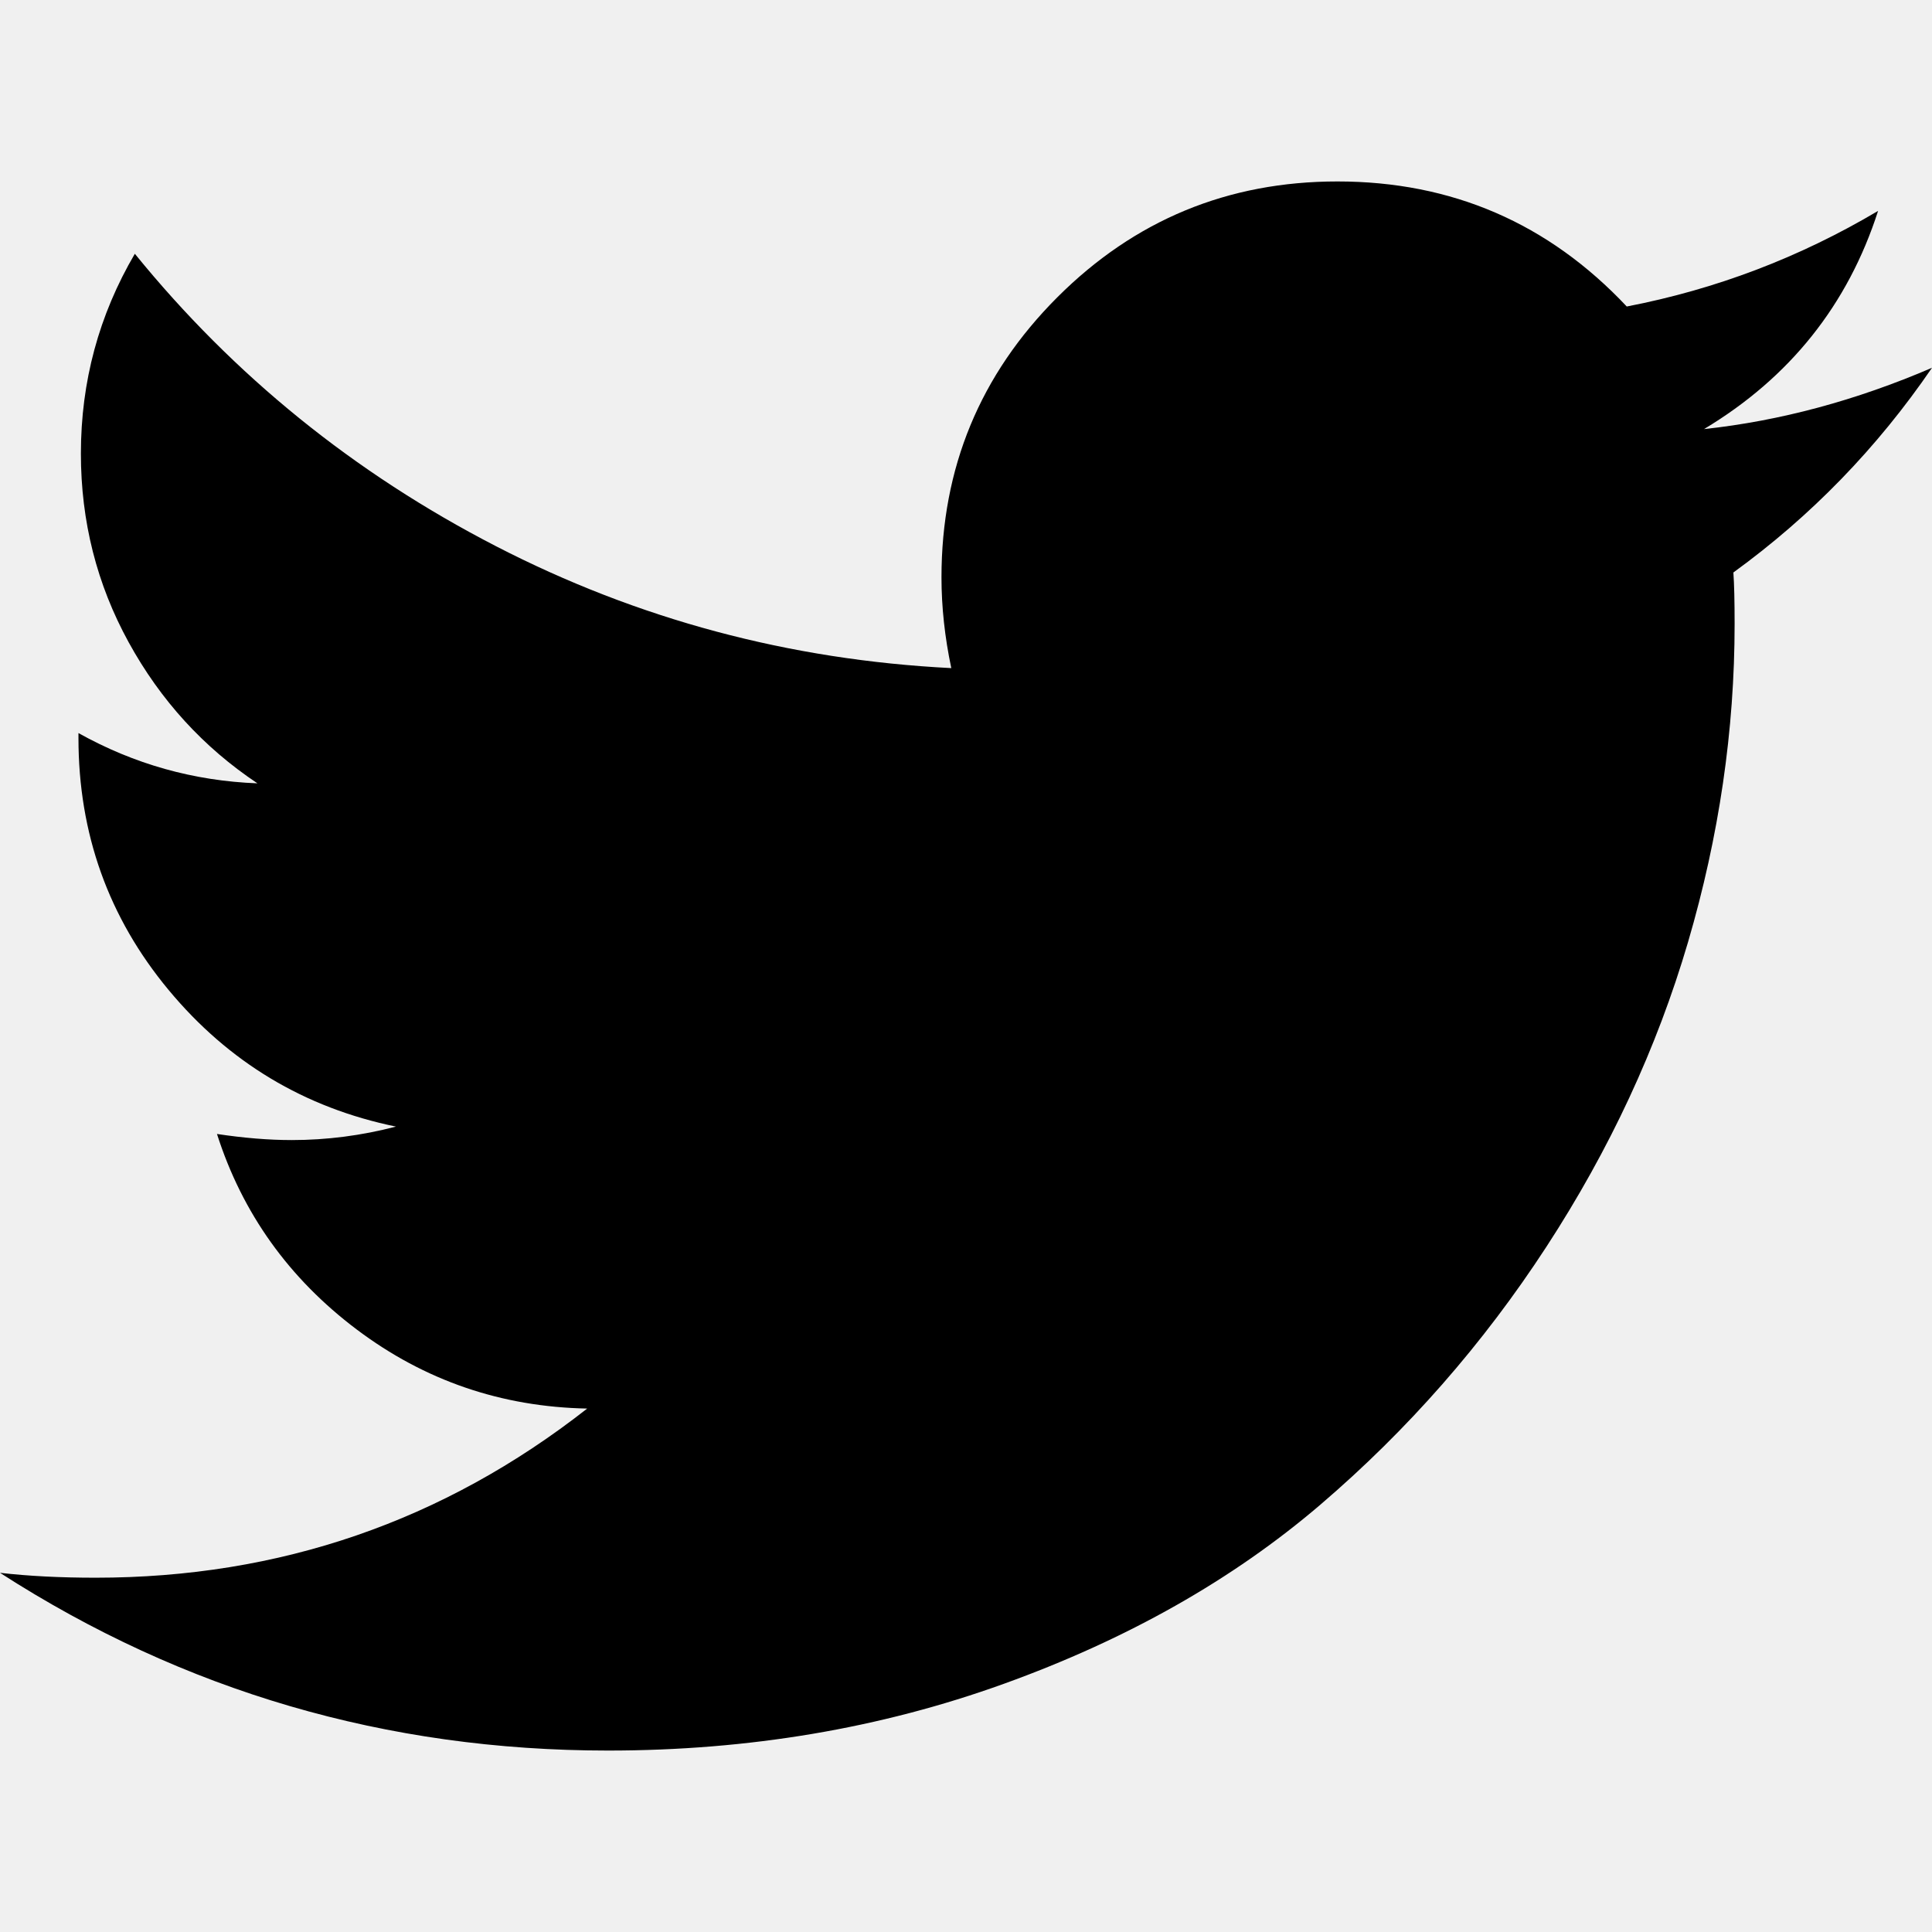
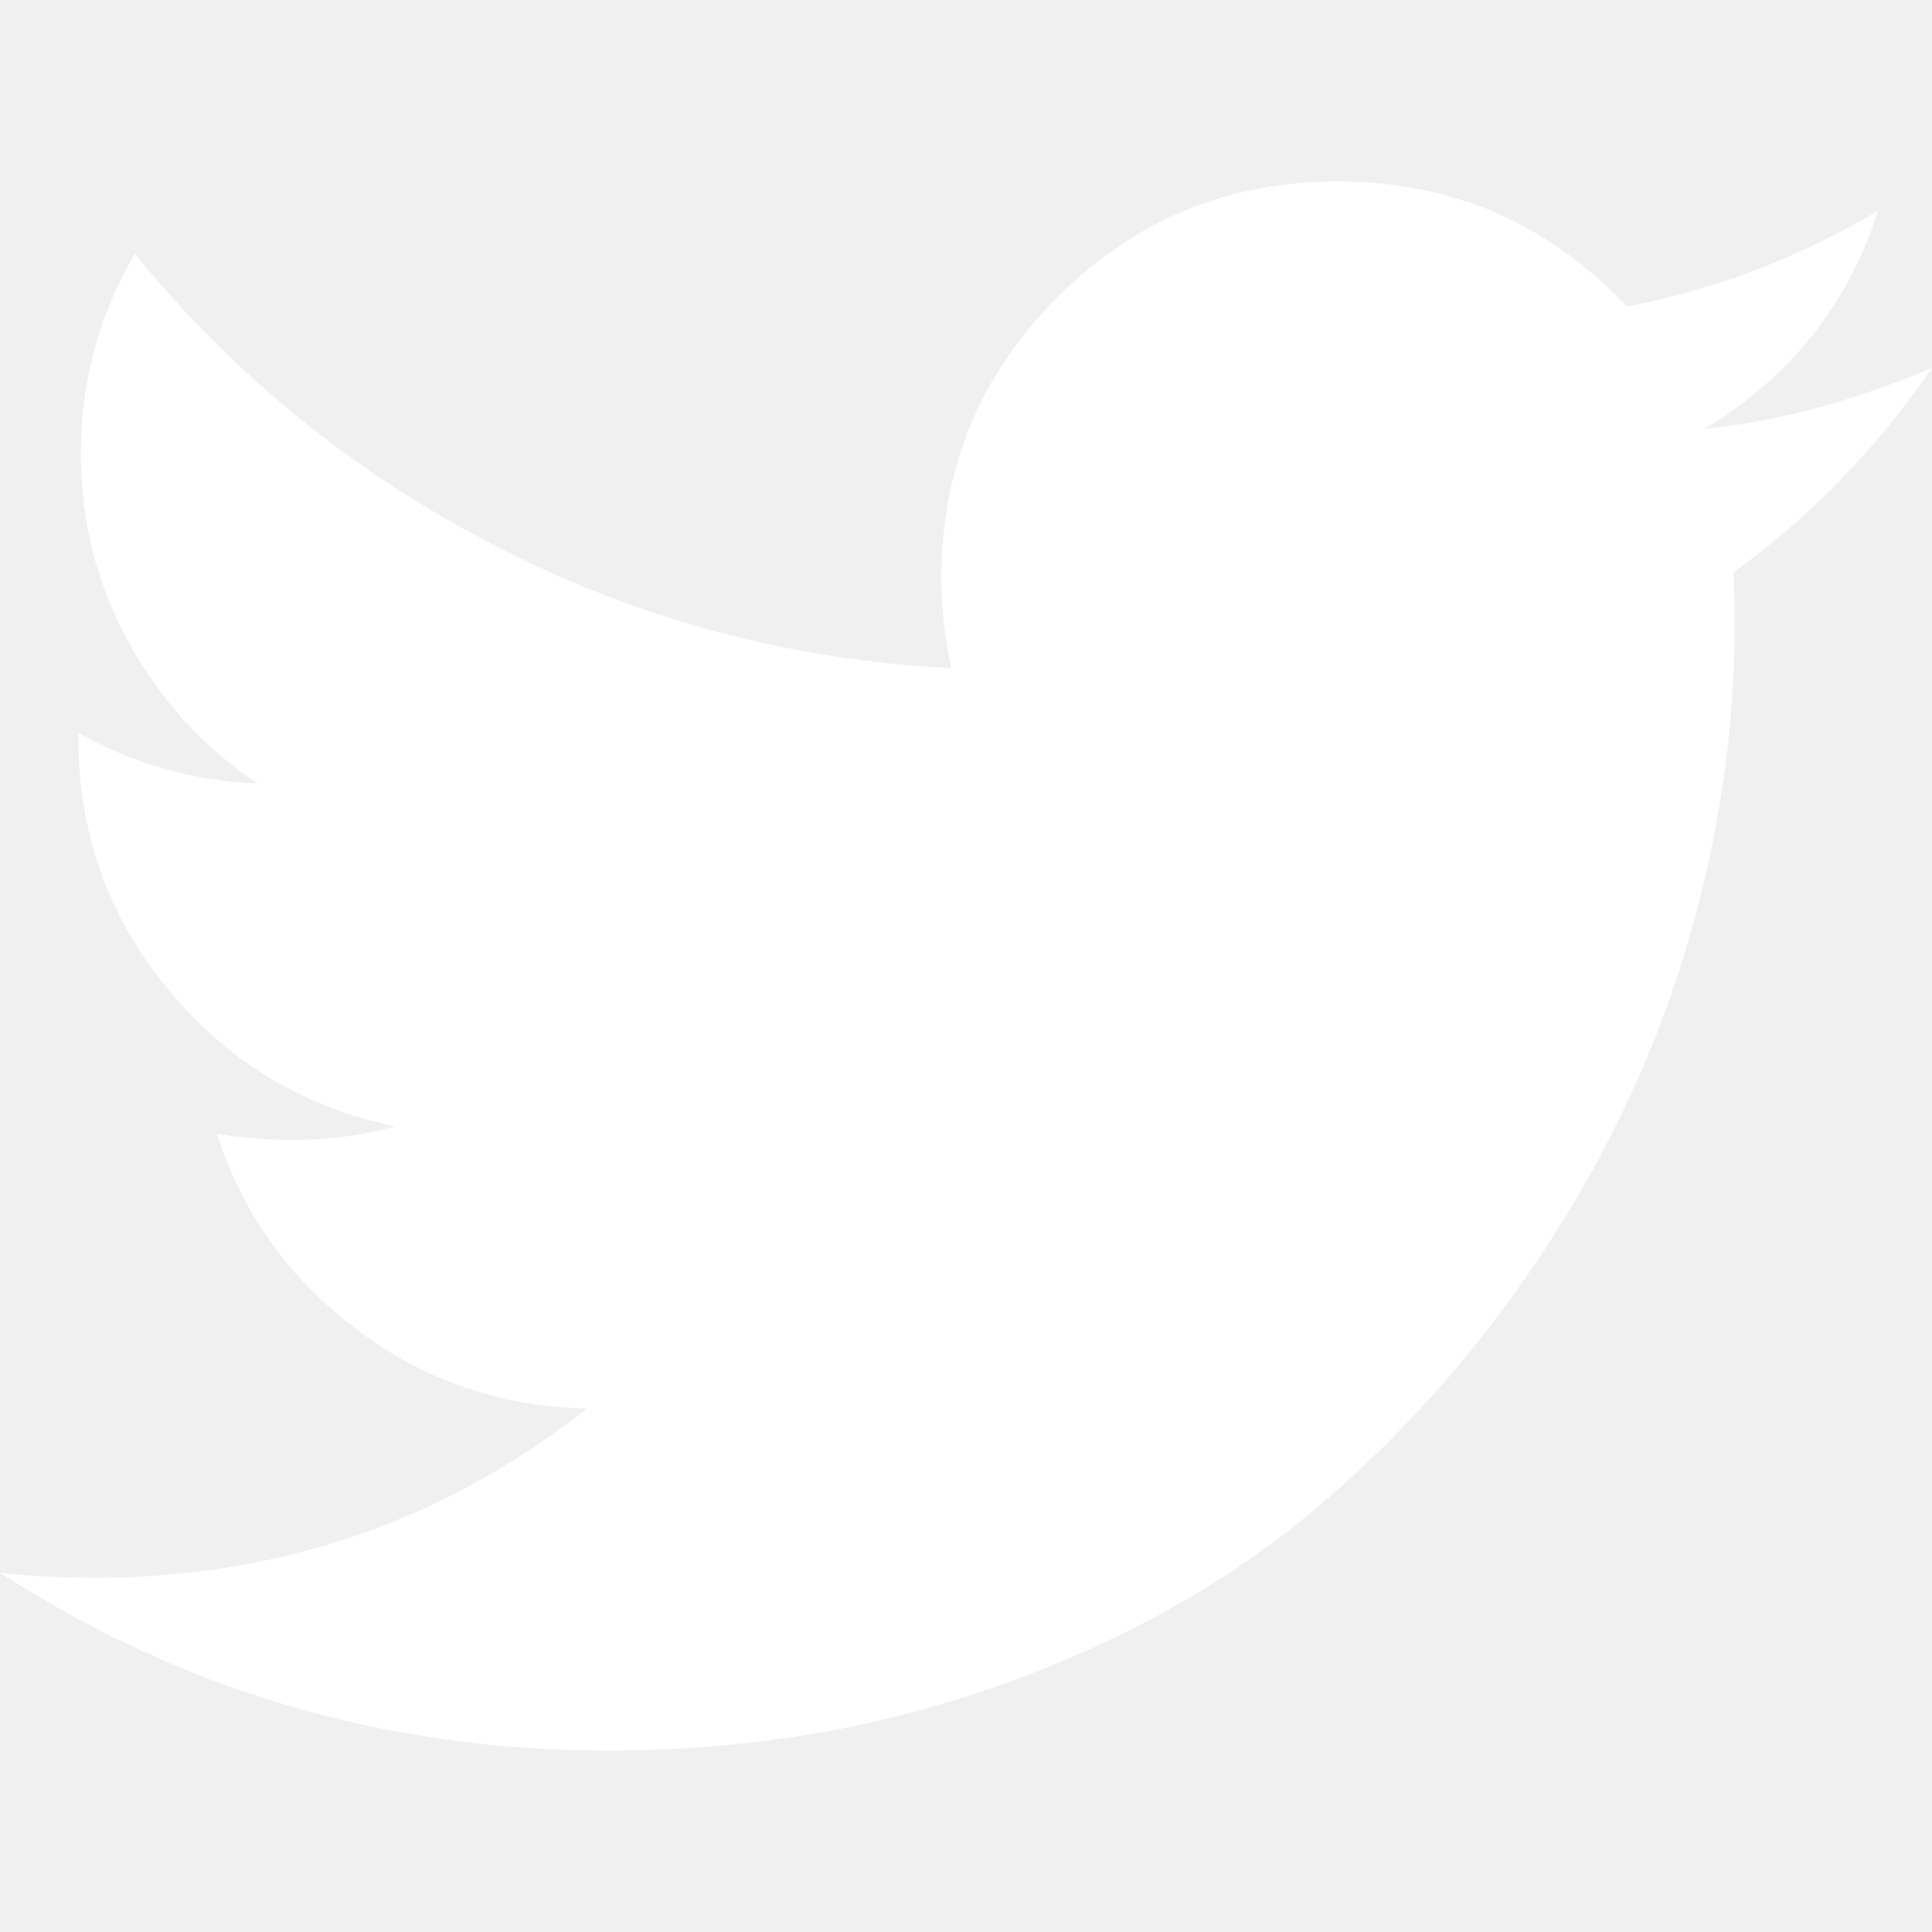
- <svg xmlns="http://www.w3.org/2000/svg" version="1.1" id="Capa_1" x="0px" y="0px" width="449.956px" height="449.956px" viewBox="0 0 449.956 449.956" style="enable-background:new 0 0 449.956 449.956;" xml:space="preserve">
+ <svg width="449.956px" height="449.956px" viewbox="0 0 449.956 449.956">
  <g>
-     <path d="M449.956,85.657c-17.702,7.614-35.408,12.369-53.102,14.279c19.985-11.991,33.503-28.931,40.546-50.819   c-18.281,10.847-37.787,18.268-58.532,22.267c-18.274-19.414-40.73-29.125-67.383-29.125c-25.502,0-47.246,8.992-65.24,26.98   c-17.984,17.987-26.977,39.731-26.977,65.235c0,6.851,0.76,13.896,2.284,21.128c-37.688-1.903-73.042-11.372-106.068-28.407   C82.46,110.158,54.433,87.46,31.403,59.101c-8.375,14.272-12.564,29.787-12.564,46.536c0,15.798,3.711,30.456,11.138,43.97   c7.422,13.512,17.417,24.455,29.98,32.831c-14.849-0.572-28.743-4.475-41.684-11.708v1.142c0,22.271,6.995,41.824,20.983,58.674   c13.99,16.848,31.645,27.453,52.961,31.833c-7.995,2.091-16.086,3.138-24.269,3.138c-5.33,0-11.136-0.475-17.416-1.42   c5.9,18.459,16.75,33.633,32.546,45.535c15.799,11.896,33.691,18.028,53.677,18.418c-33.498,26.262-71.66,39.393-114.486,39.393   c-8.186,0-15.607-0.373-22.27-1.139c42.827,27.596,90.03,41.394,141.612,41.394c32.738,0,63.478-5.181,92.21-15.557   c28.746-10.369,53.297-24.267,73.665-41.686c20.362-17.415,37.925-37.448,52.674-60.097c14.75-22.651,25.738-46.298,32.977-70.946   c7.23-24.653,10.848-49.344,10.848-74.092c0-5.33-0.096-9.325-0.287-11.991C421.785,120.202,437.202,104.306,449.956,85.657z" />
+     <path d="M449.956,85.657c-17.702,7.614-35.408,12.369-53.102,14.279c19.985-11.991,33.503-28.931,40.546-50.819 c-18.281,10.847-37.787,18.268-58.532,22.267c-18.274-19.414-40.73-29.125-67.383-29.125c-25.502,0-47.246,8.992-65.24,26.98 c-17.984,17.987-26.977,39.731-26.977,65.235c0,6.851,0.76,13.896,2.284,21.128c-37.688-1.903-73.042-11.372-106.068-28.407 C82.46,110.158,54.433,87.46,31.403,59.101c-8.375,14.272-12.564,29.787-12.564,46.536c0,15.798,3.711,30.456,11.138,43.97 c7.422,13.512,17.417,24.455,29.98,32.831c-14.849-0.572-28.743-4.475-41.684-11.708v1.142c0,22.271,6.995,41.824,20.983,58.674 c13.99,16.848,31.645,27.453,52.961,31.833c-7.995,2.091-16.086,3.138-24.269,3.138c-5.33,0-11.136-0.475-17.416-1.42 c5.9,18.459,16.75,33.633,32.546,45.535c15.799,11.896,33.691,18.028,53.677,18.418c-33.498,26.262-71.66,39.393-114.486,39.393 c-8.186,0-15.607-0.373-22.27-1.139c42.827,27.596,90.03,41.394,141.612,41.394c32.738,0,63.478-5.181,92.21-15.557 c28.746-10.369,53.297-24.267,73.665-41.686c20.362-17.415,37.925-37.448,52.674-60.097c14.75-22.651,25.738-46.298,32.977-70.946 c7.23-24.653,10.848-49.344,10.848-74.092c0-5.33-0.096-9.325-0.287-11.991C421.785,120.202,437.202,104.306,449.956,85.657z" style="fill:white" />
  </g>
-   <g>
- </g>
-   <g>
- </g>
-   <g>
- </g>
-   <g>
- </g>
-   <g>
- </g>
-   <g>
- </g>
-   <g>
- </g>
-   <g>
- </g>
-   <g>
- </g>
-   <g>
- </g>
-   <g>
- </g>
-   <g>
- </g>
-   <g>
- </g>
-   <g>
- </g>
-   <g>
- </g>
</svg>
